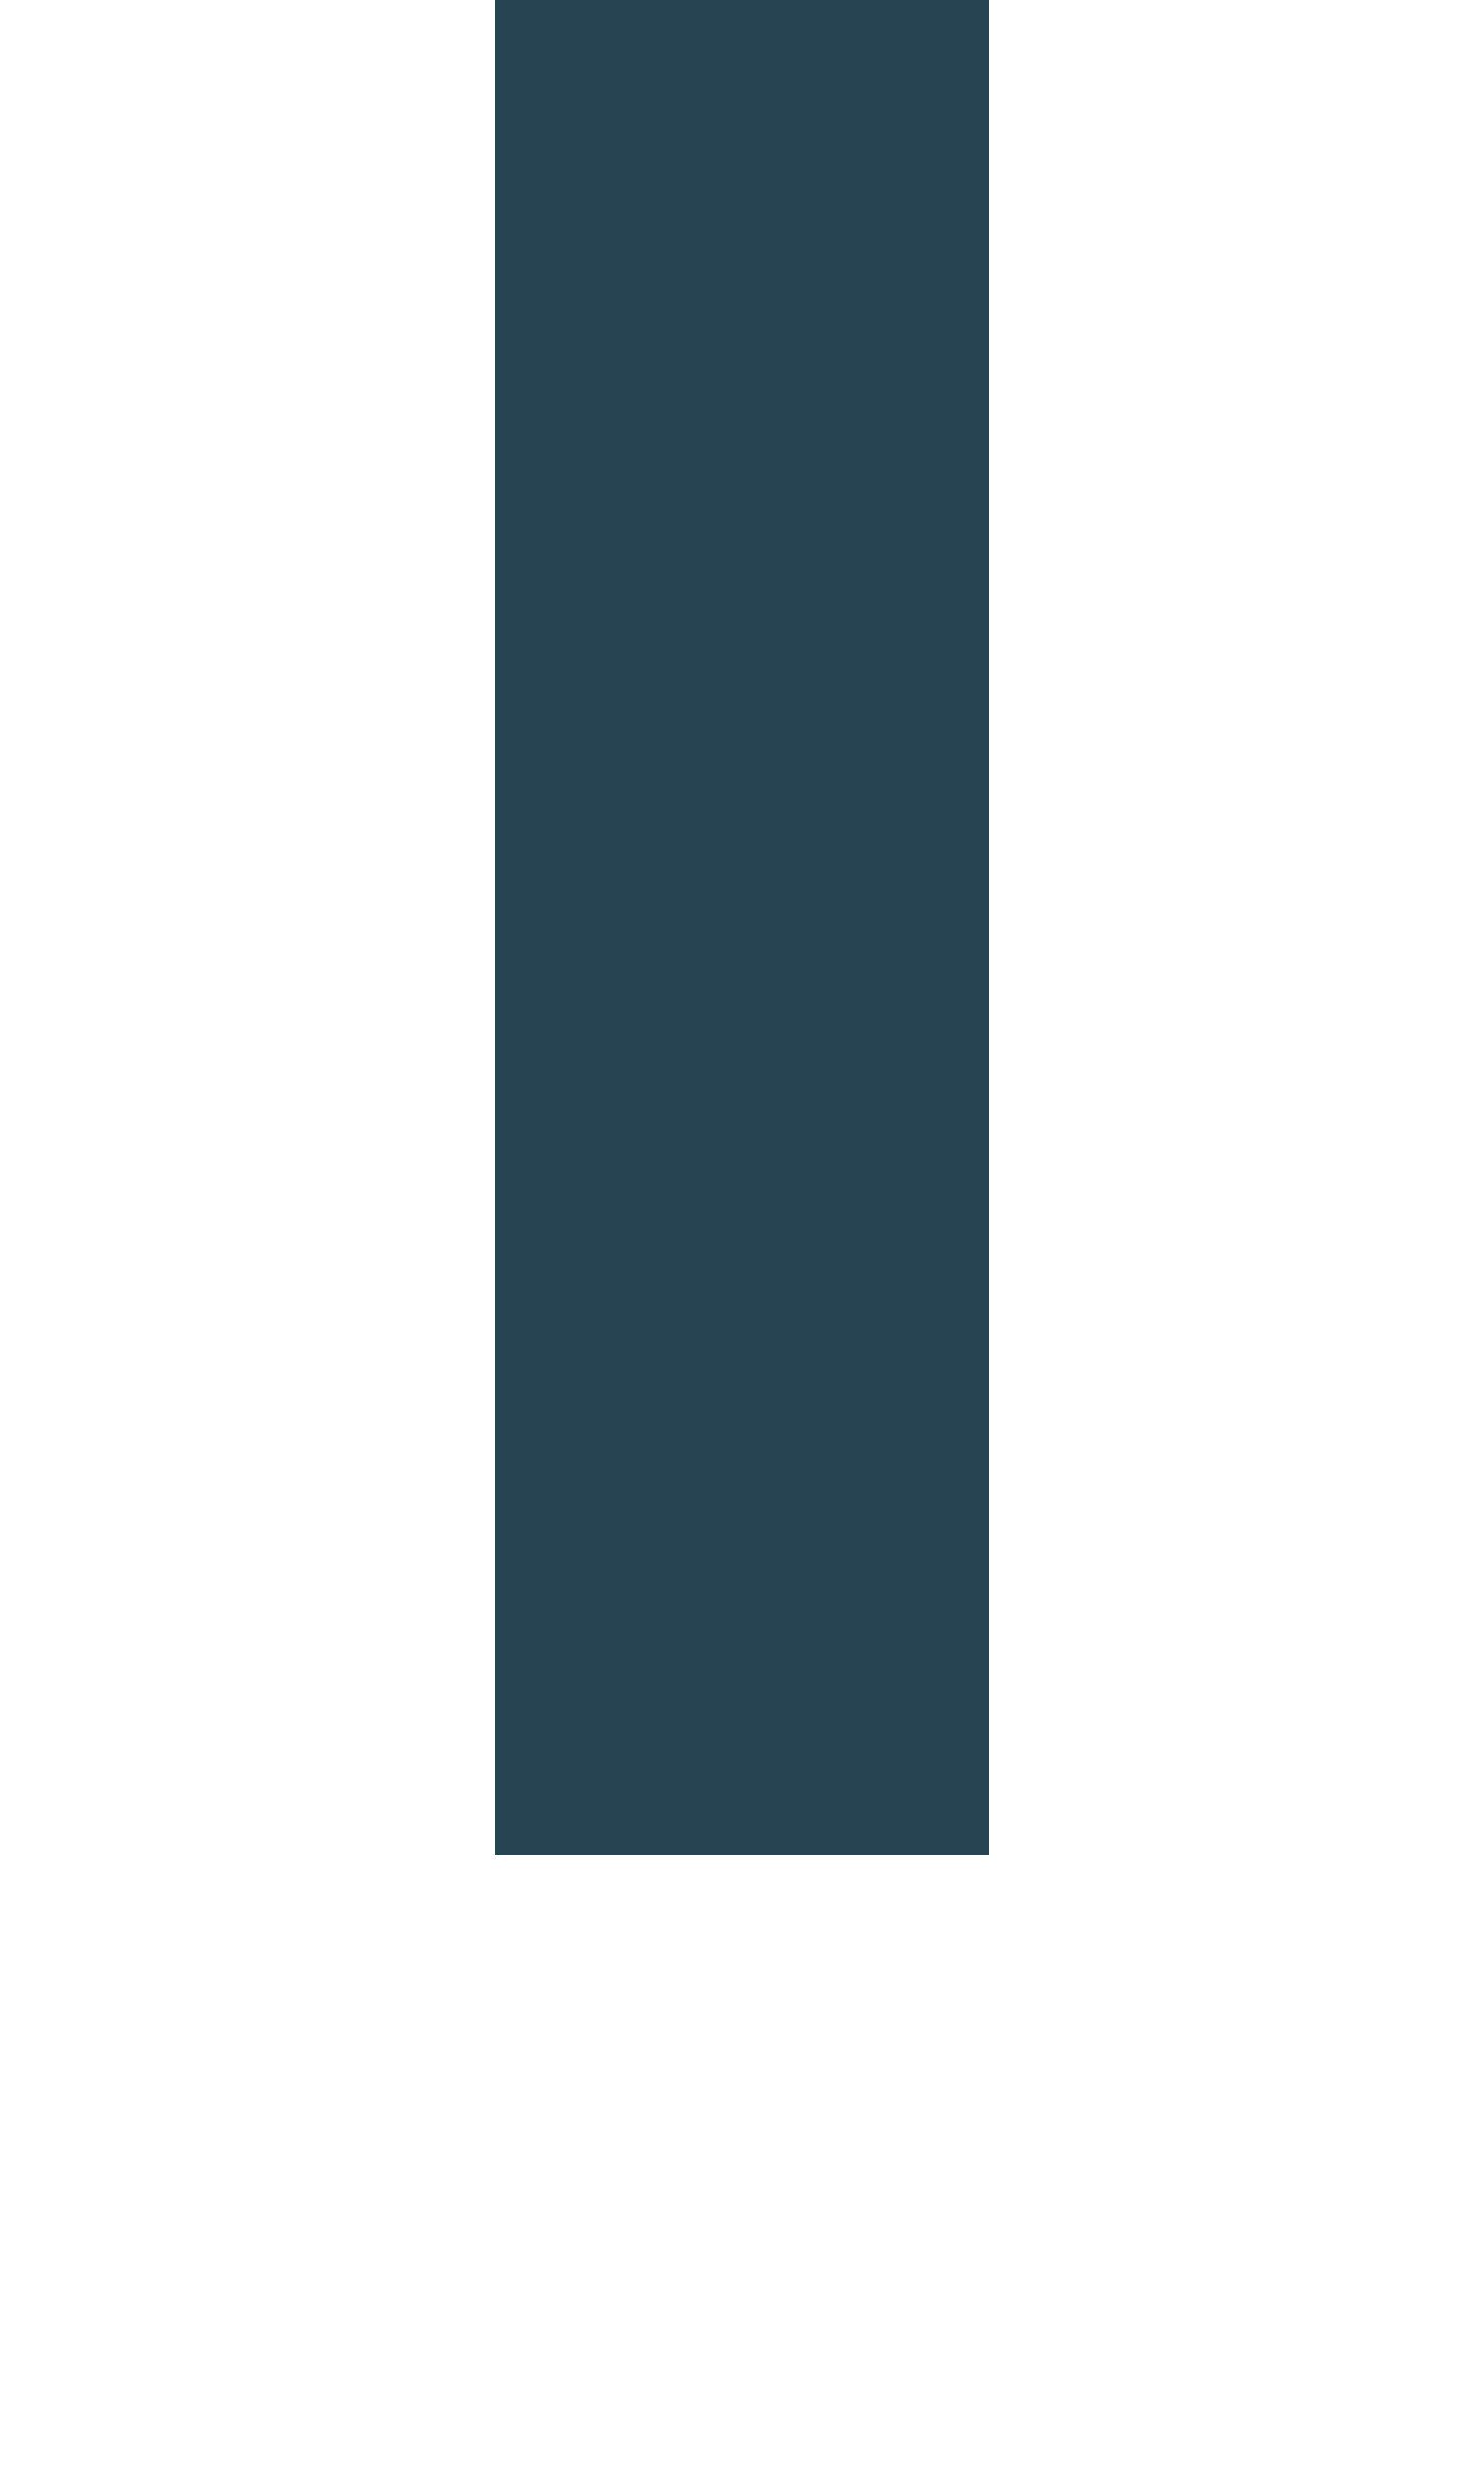
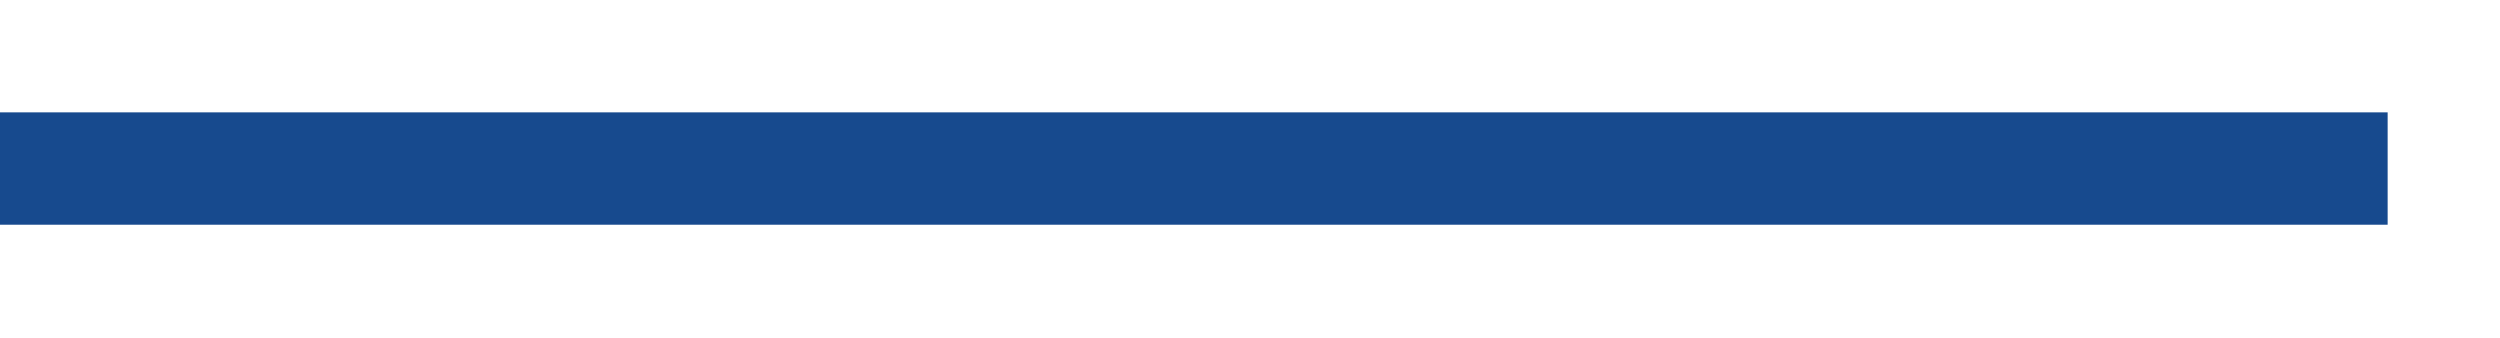
- <svg xmlns="http://www.w3.org/2000/svg" version="1.1" width="12px" height="20px" preserveAspectRatio="xMidYMin meet" viewBox="1057 687  10 20">
-   <path d="M 1062 687  L 1062 702  " stroke-width="4" stroke="#274453" fill="none" />
+ <svg xmlns="http://www.w3.org/2000/svg" version="1.1" width="89px" height="12px" preserveAspectRatio="xMinYMid meet" viewBox="638 442  89 10">
+   <path d="M 638 447  L 721 447  L 721 449  " stroke-width="4" stroke="#174a8e" fill="none" />
</svg>
